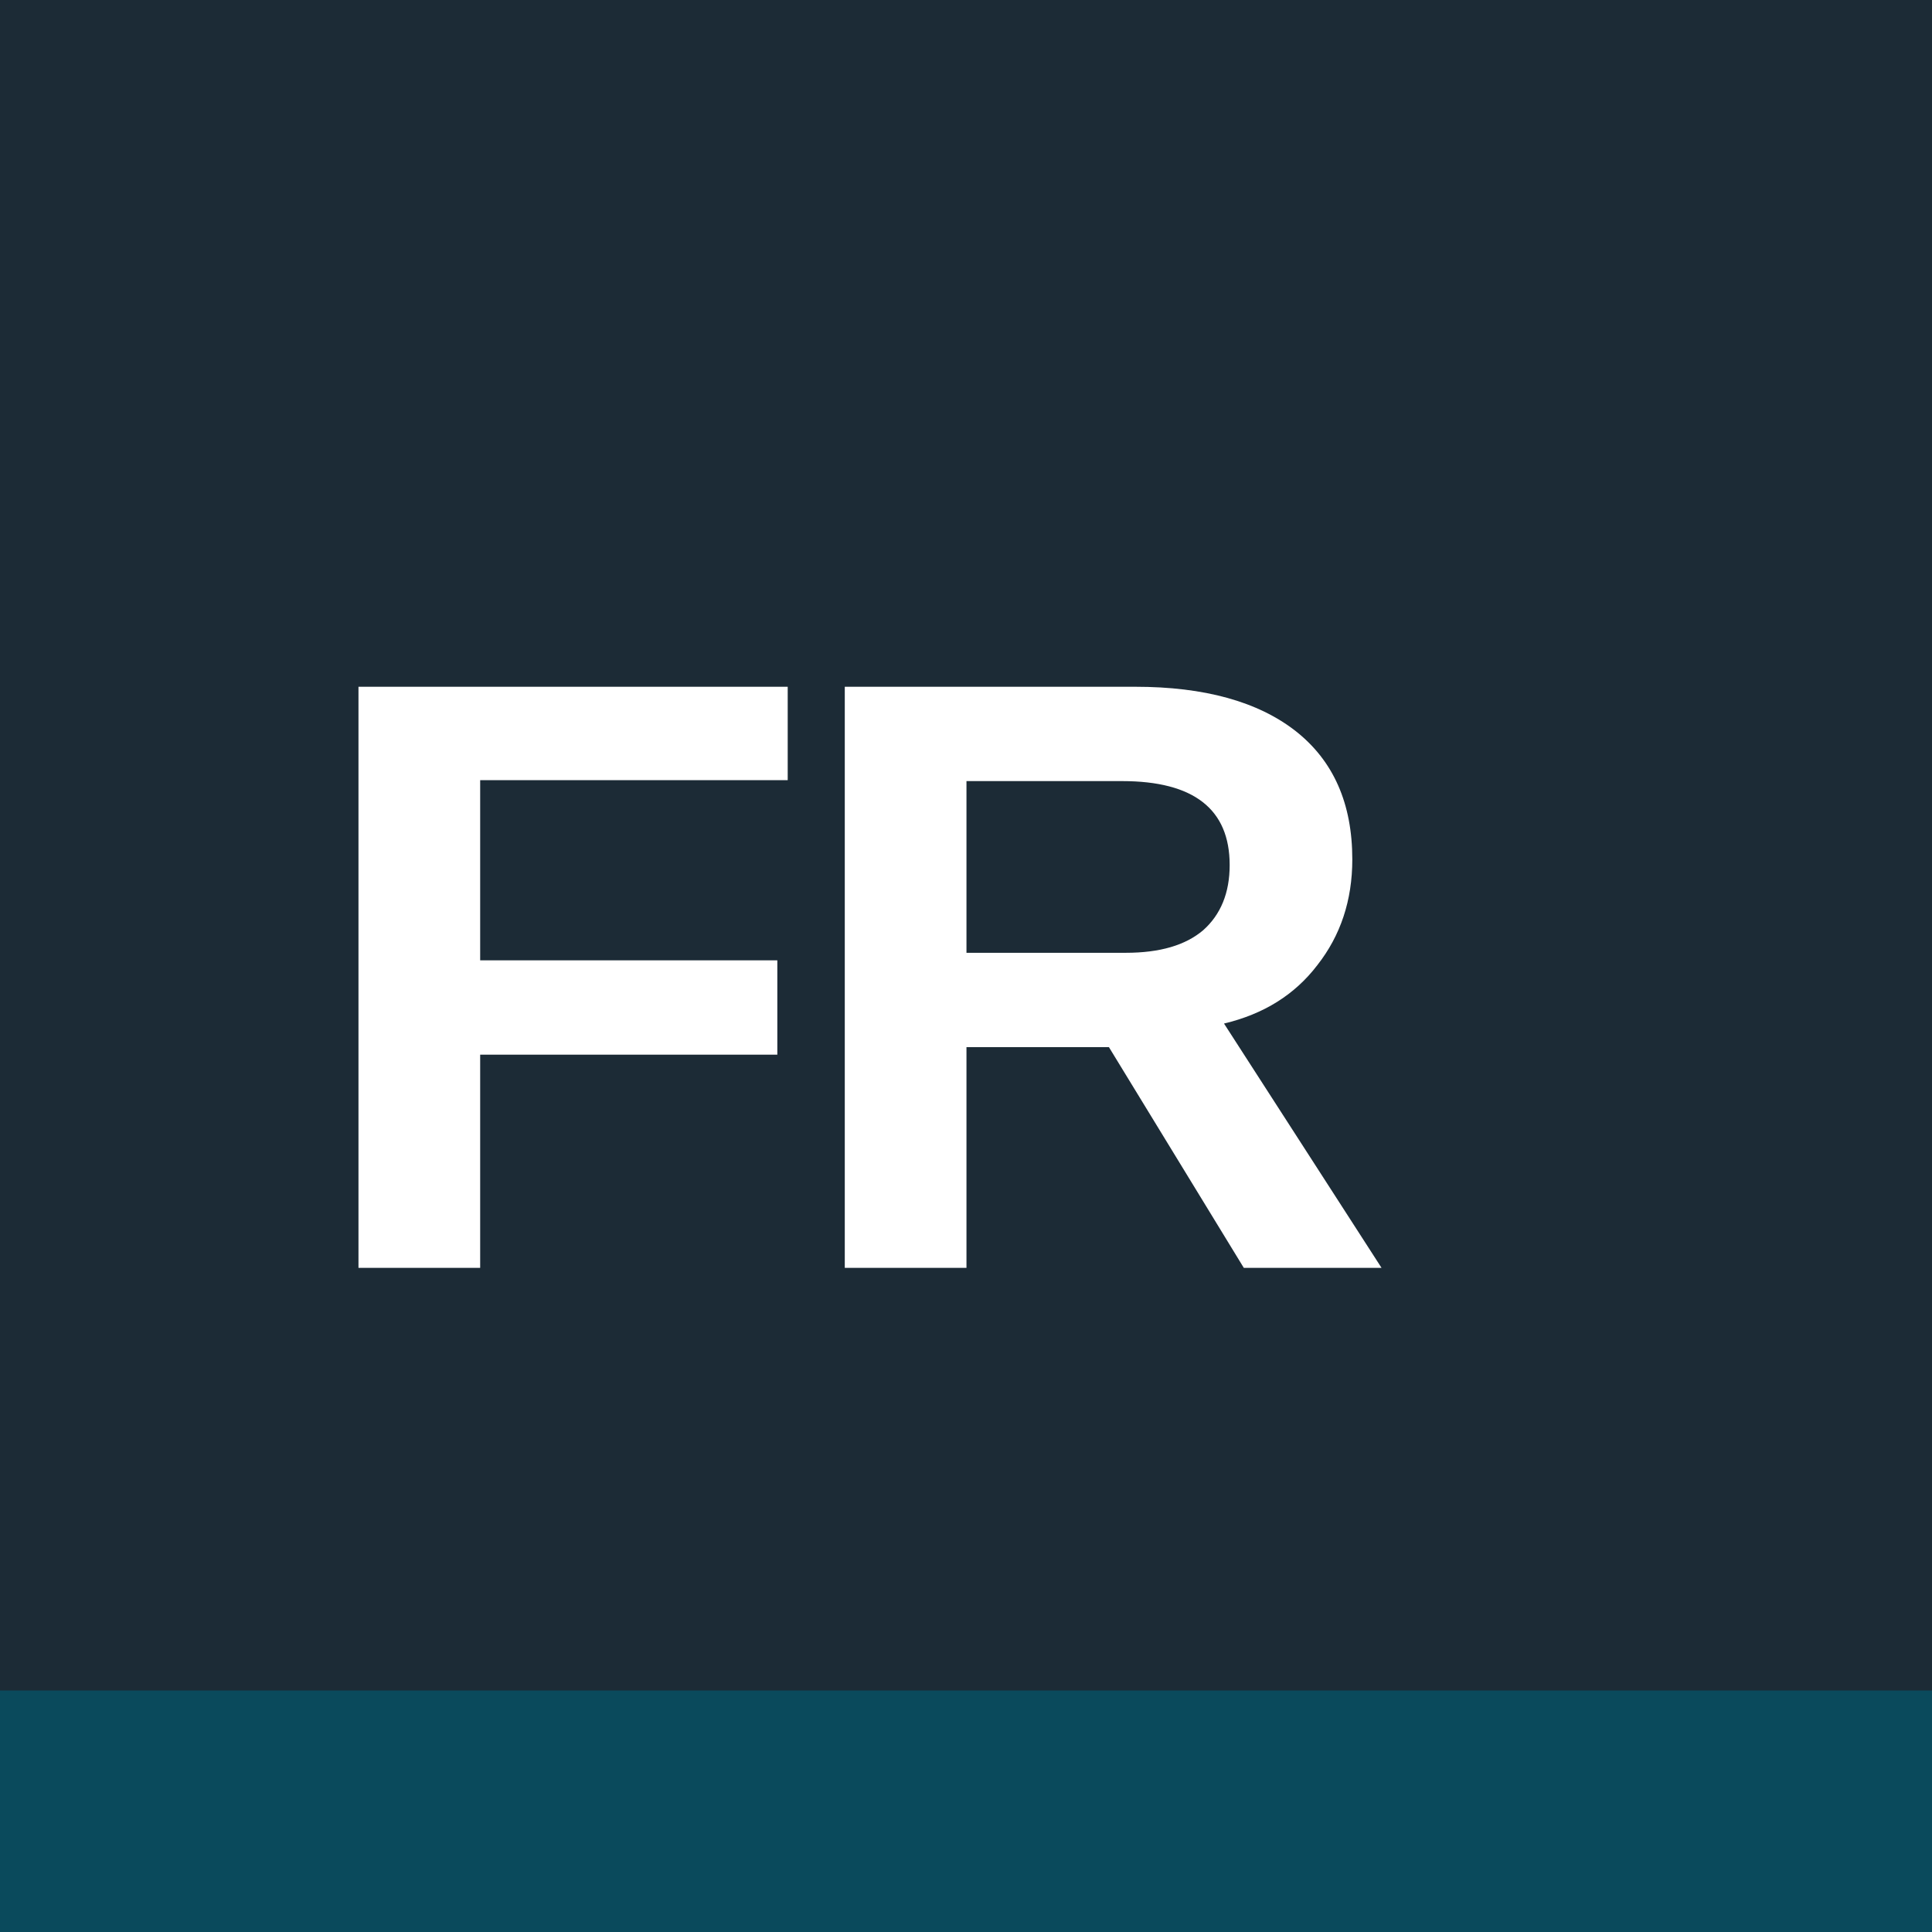
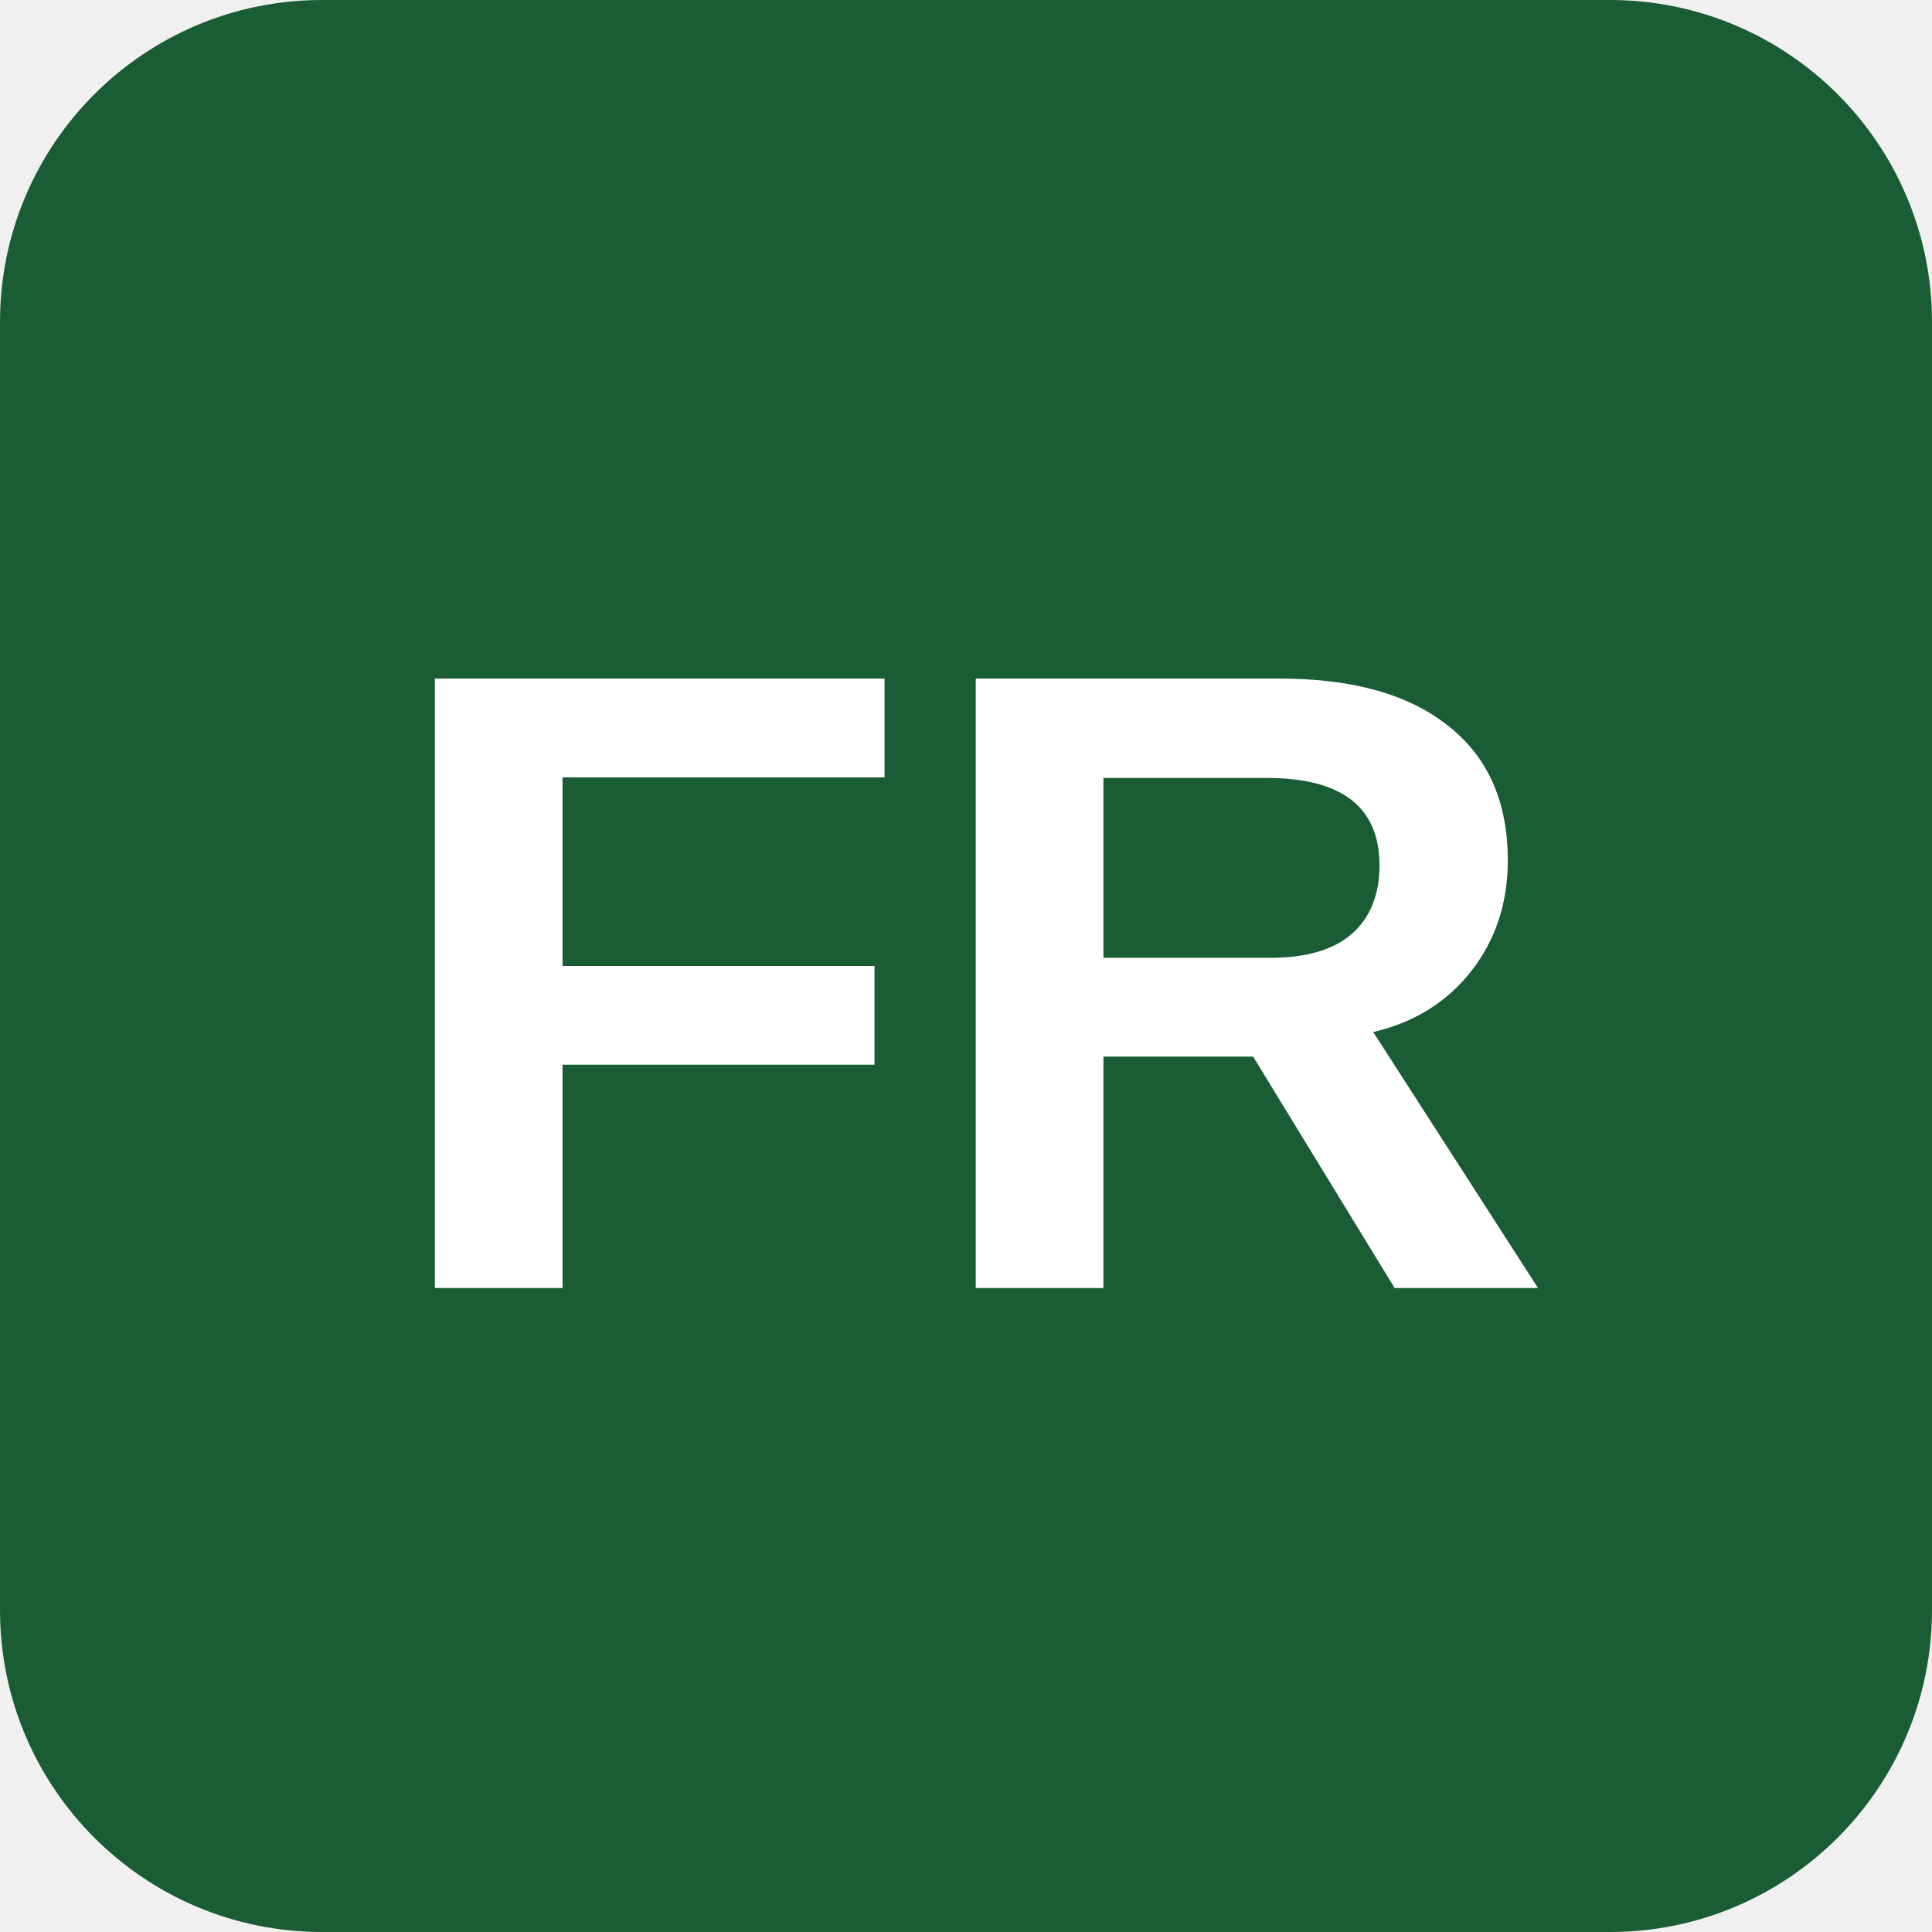
- <svg xmlns="http://www.w3.org/2000/svg" viewBox="0 0 32 32">
-   <rect width="32" height="32" fill="#1c2b36" />
-   <rect y="28" width="32" height="4" fill="#0a4a5c" />
-   <text x="5" y="21" font-family="-apple-system,BlinkMacSystemFont,Segoe UI,Arial,sans-serif" font-size="14" font-weight="700" fill="#ffffff" letter-spacing="-0.5">FR</text>
+ <svg xmlns="http://www.w3.org/2000/svg" viewBox="0 0 48 48">
+   <rect width="48" height="48" rx="8" fill="#1a5c34" />
+   <text x="24" y="32" text-anchor="middle" font-family="Arial,sans-serif" font-size="22" font-weight="700" fill="#fff">FR</text>
</svg>
